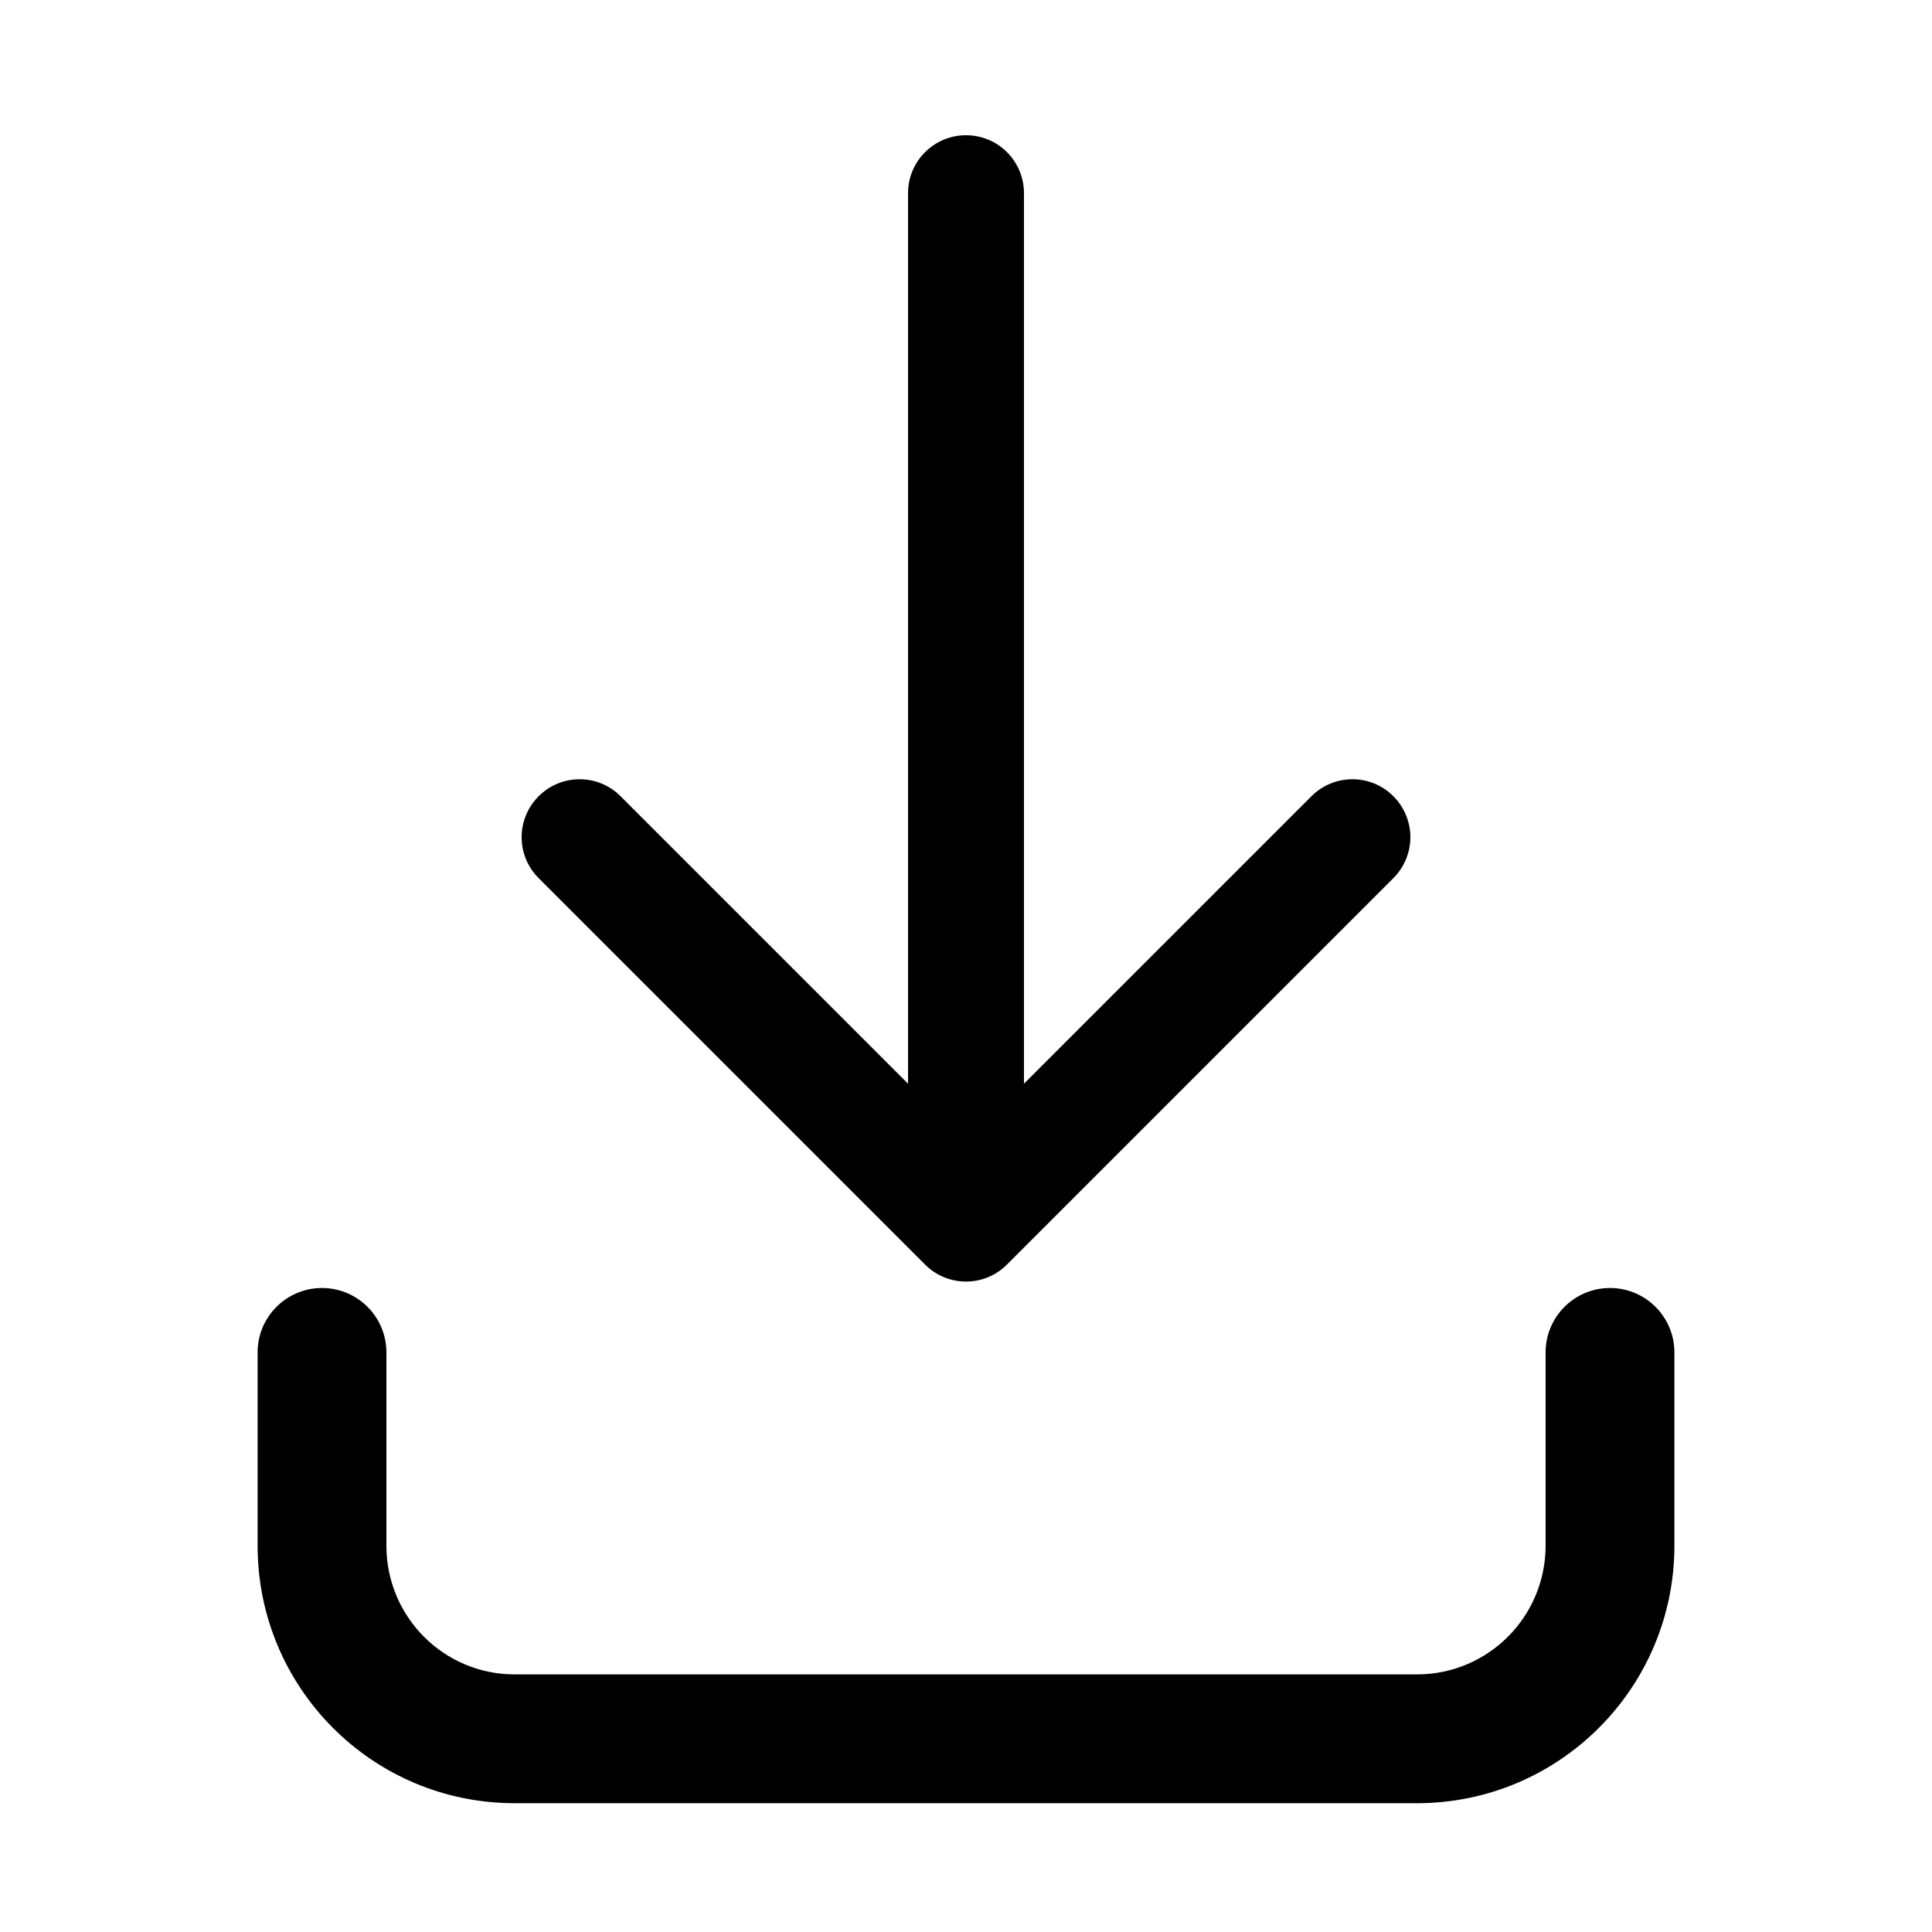
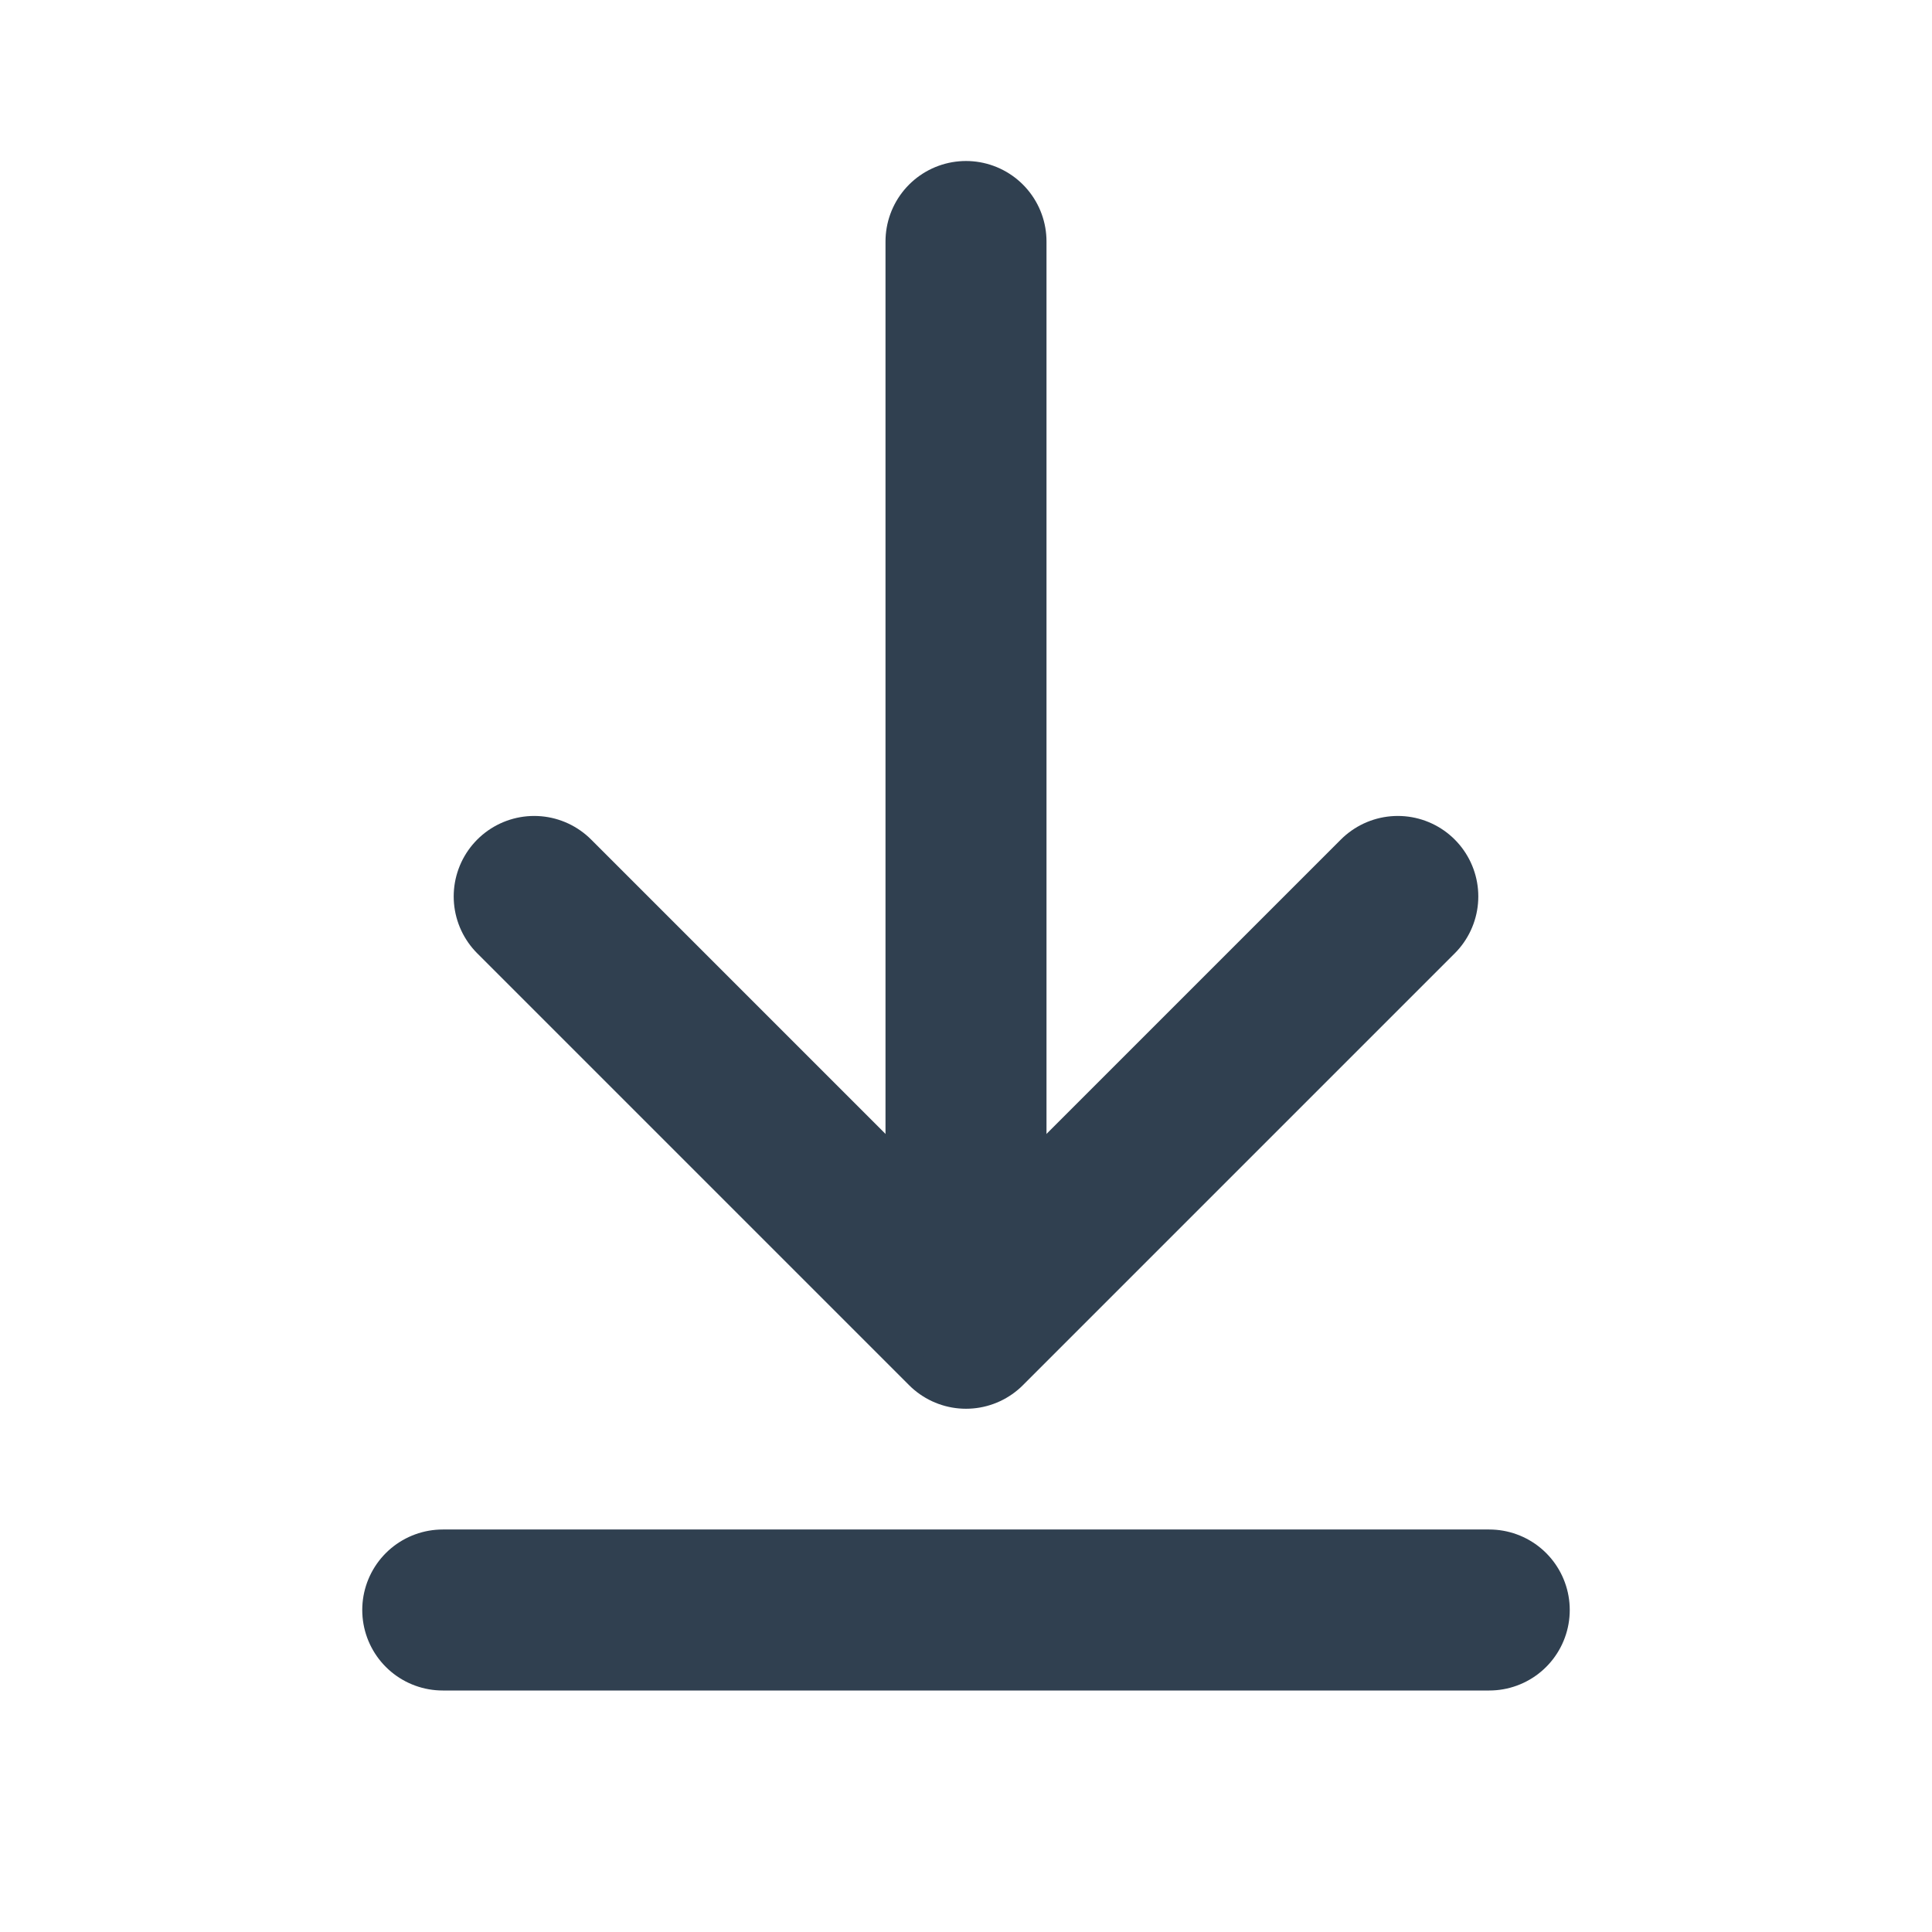
- <svg xmlns="http://www.w3.org/2000/svg" width="15" height="15" viewBox="0 0 15 15" fill="none">
-   <path fill-rule="evenodd" clip-rule="evenodd" d="M7.5 1.05C7.749 1.05 7.95 1.251 7.95 1.5V8.414L10.182 6.182C10.358 6.006 10.643 6.006 10.818 6.182C10.994 6.358 10.994 6.642 10.818 6.818L7.818 9.818C7.643 9.994 7.358 9.994 7.182 9.818L4.182 6.818C4.006 6.642 4.006 6.358 4.182 6.182C4.358 6.006 4.643 6.006 4.818 6.182L7.05 8.414V1.5C7.05 1.251 7.252 1.05 7.5 1.05ZM2.5 10C2.776 10 3 10.224 3 10.5V12C3 12.554 3.446 13 3.996 13H11.001C11.553 13 12 12.553 12 12V10.5C12 10.224 12.224 10 12.5 10C12.776 10 13 10.224 13 10.5V12C13 13.104 12.106 14 11.001 14H3.996C2.89 14 2 13.103 2 12V10.5C2 10.224 2.224 10 2.5 10Z" fill="currentColor" />
+ <svg xmlns="http://www.w3.org/2000/svg" width="24" height="24" viewBox="0 0 24 24" fill="none">
+   <path d="M6.636 11.136L12 16.5L17.364 11.136" stroke="#304050" stroke-width="2" stroke-linecap="round" stroke-linejoin="round" />
+   <path d="M12 16L12 3" stroke="#304050" stroke-width="2" stroke-linecap="round" stroke-linejoin="round" />
+   <path d="M18.5 20H5.5" stroke="#304050" stroke-width="2" stroke-linecap="round" stroke-linejoin="round" />
</svg>
